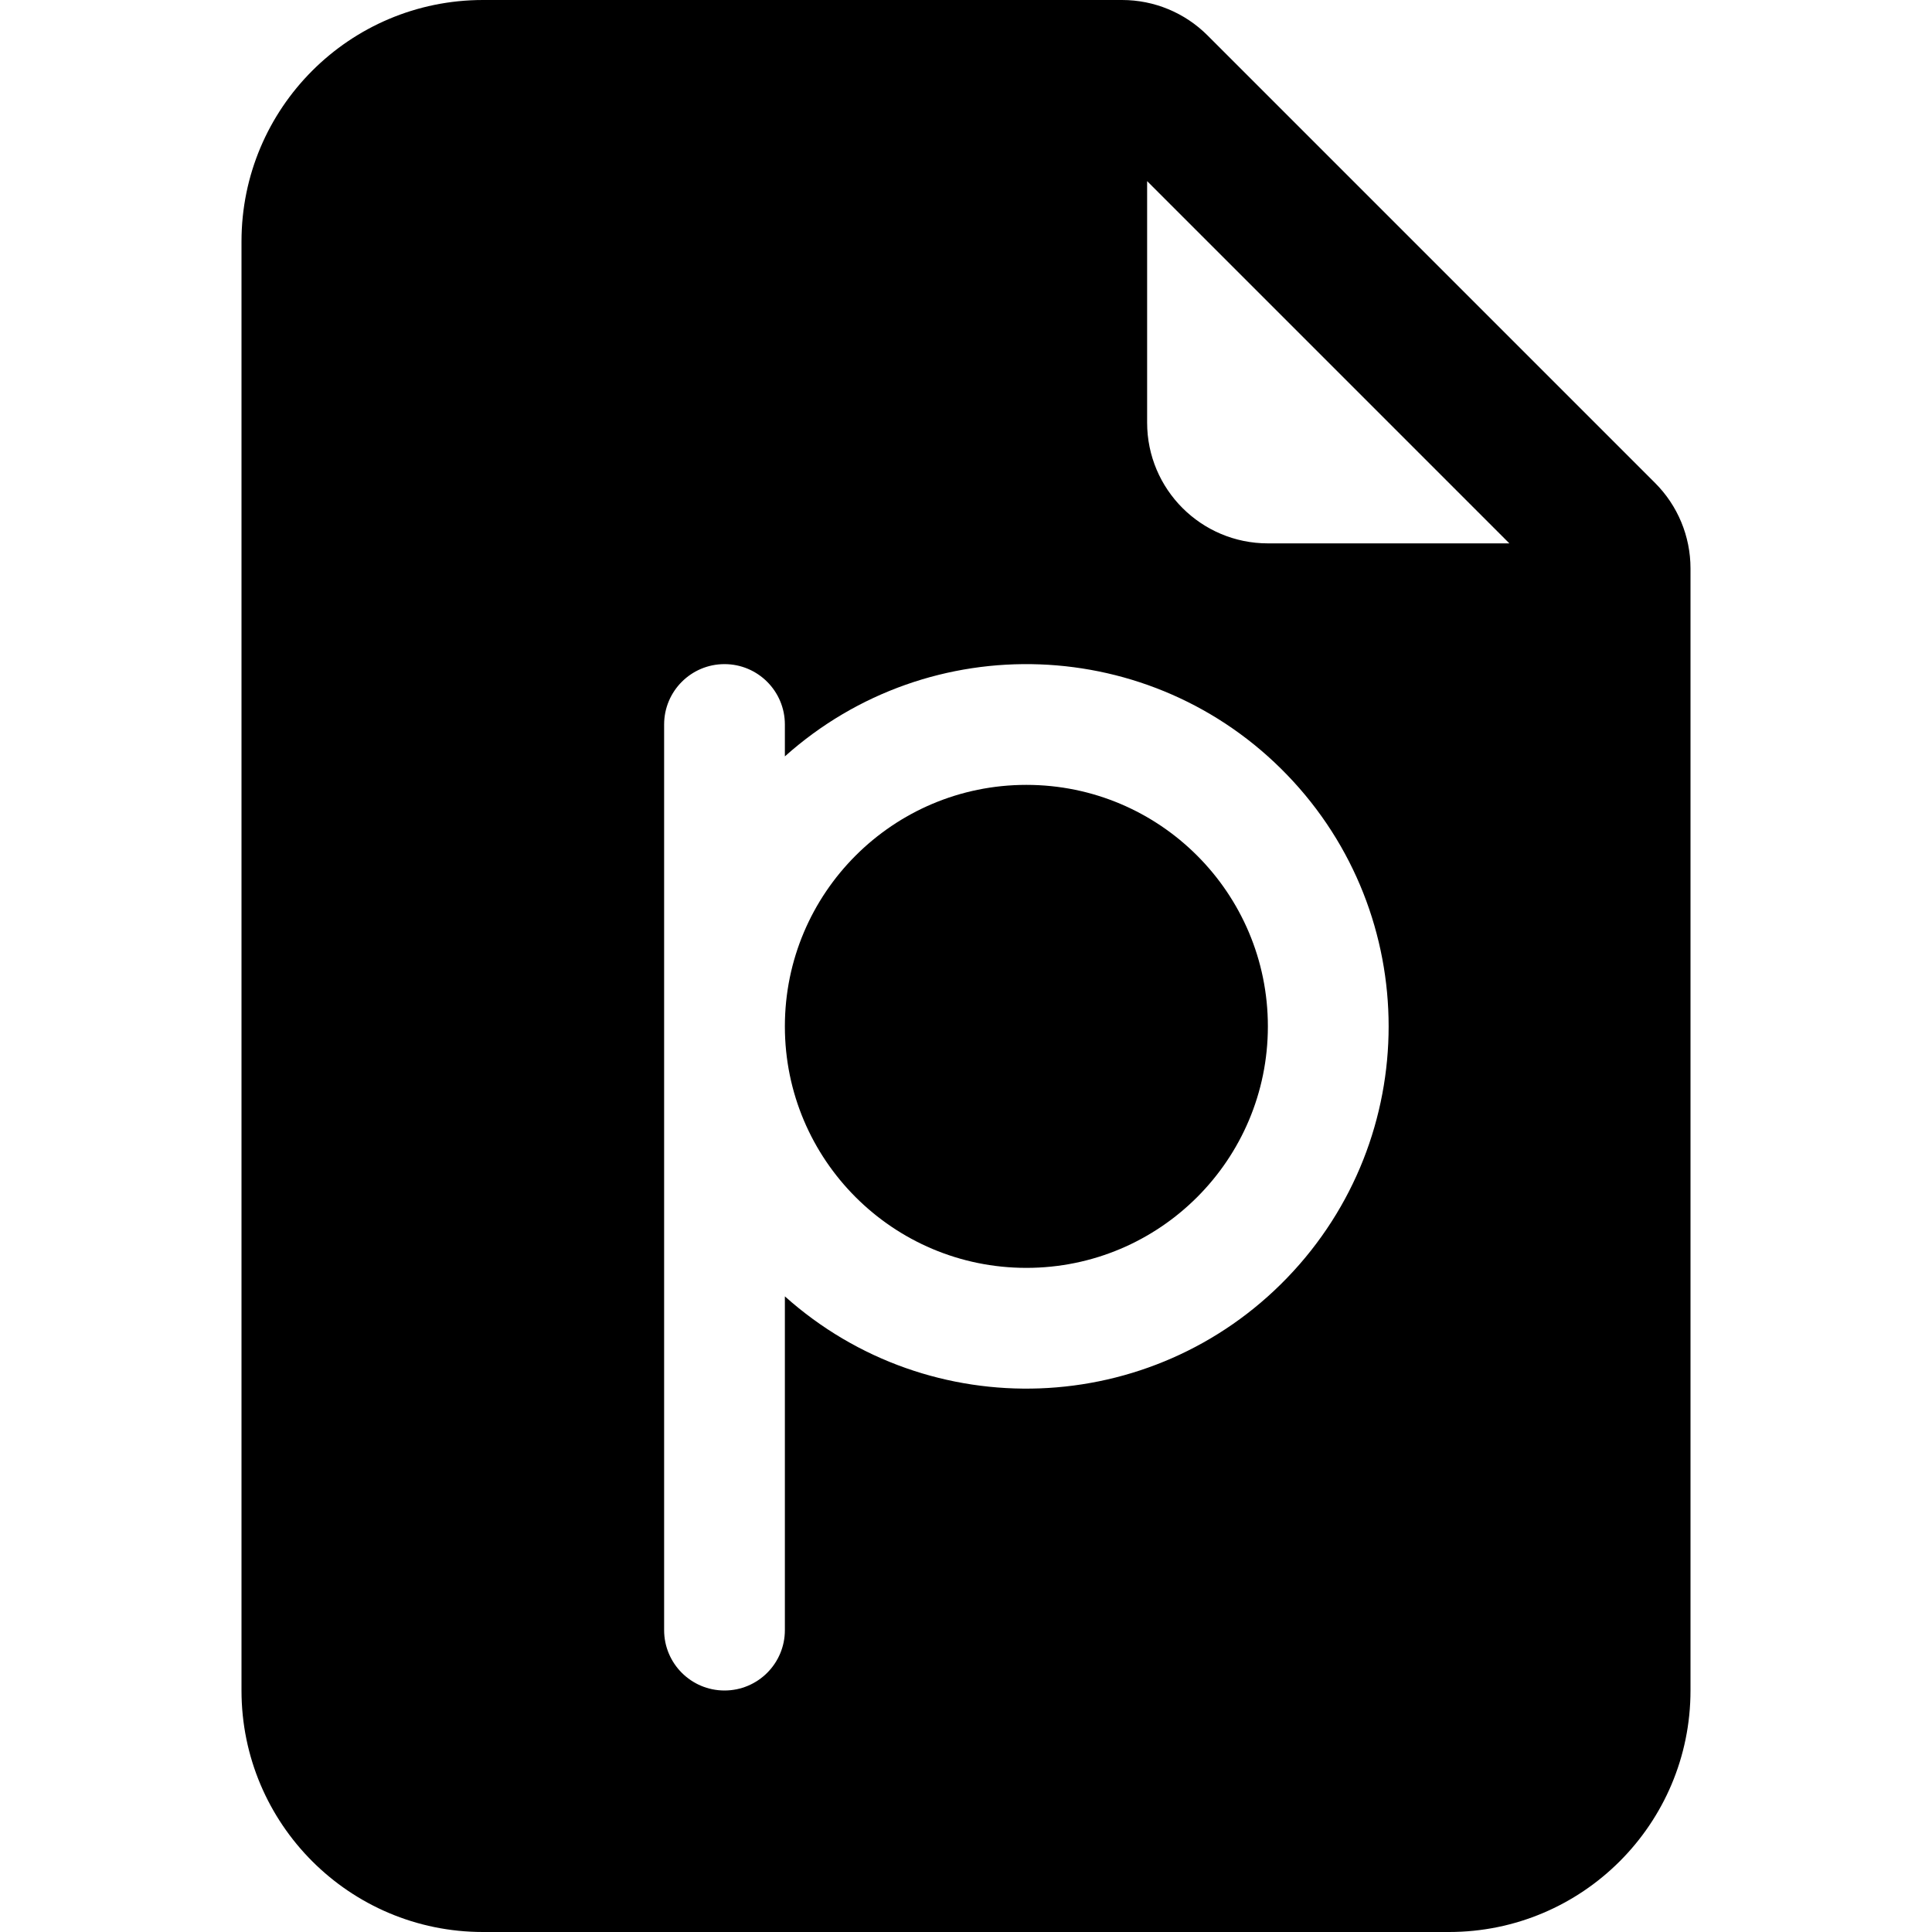
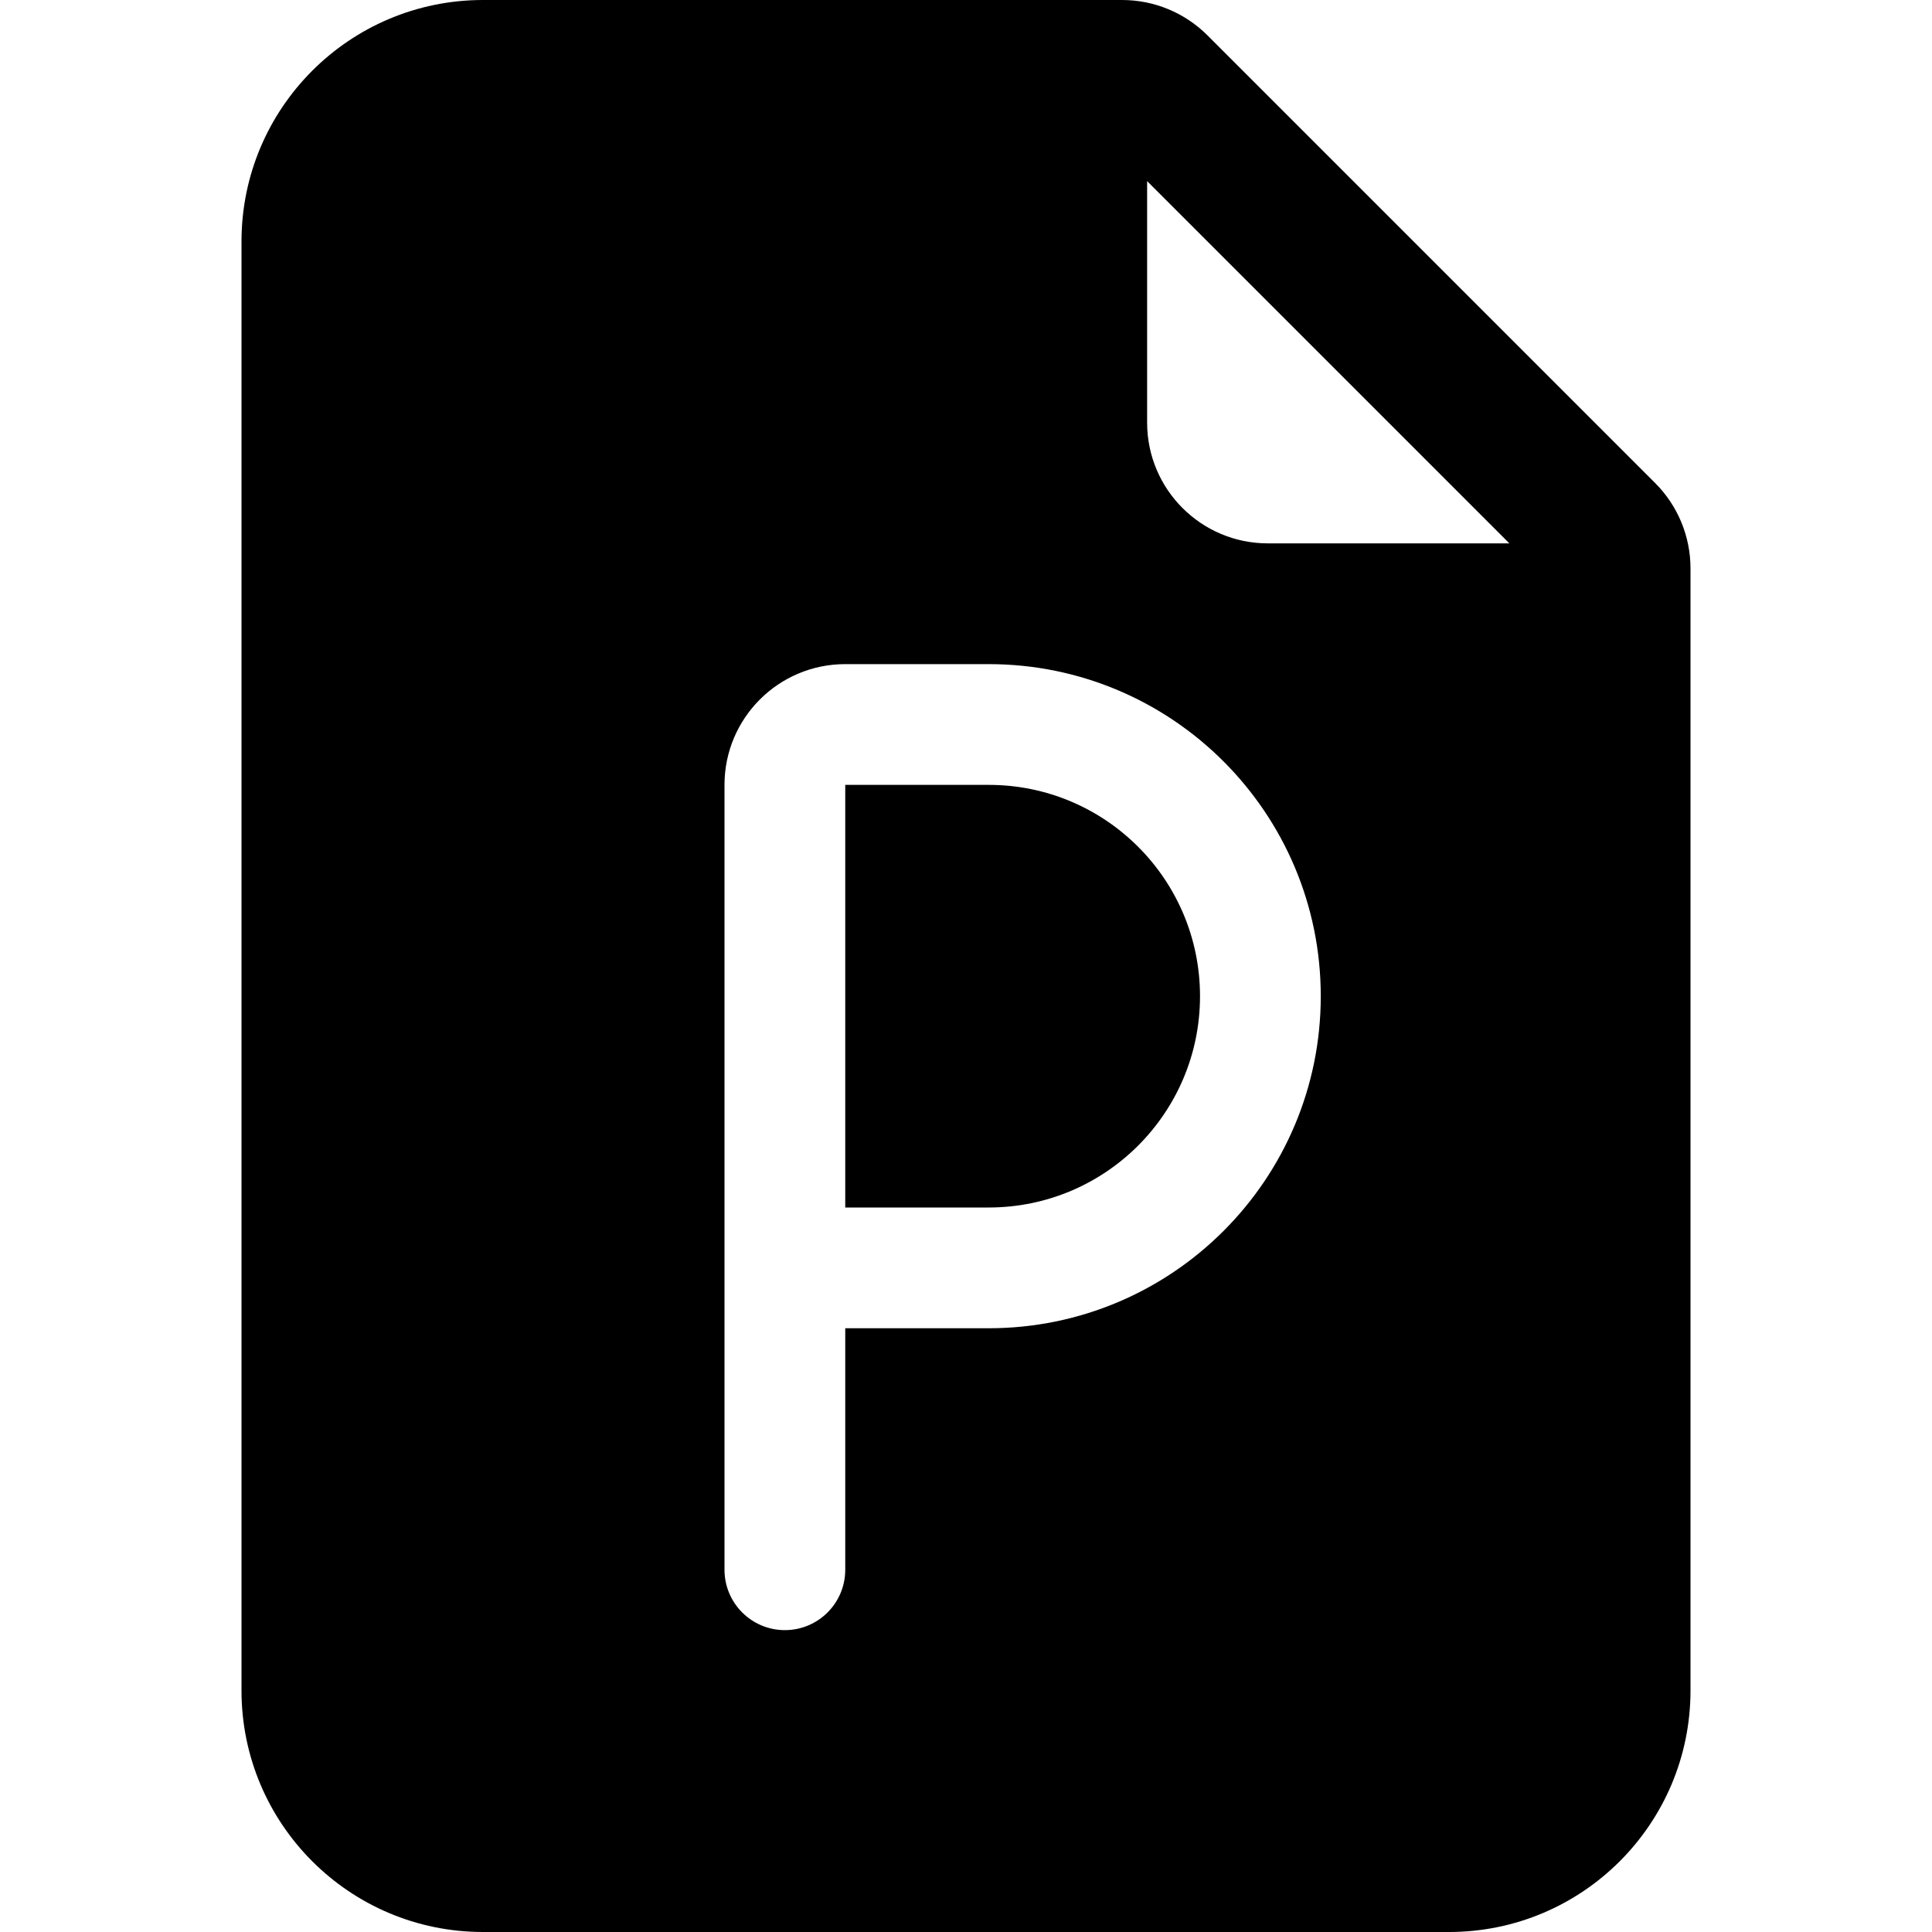
<svg xmlns="http://www.w3.org/2000/svg" width="16" height="16" fill="currentColor" class="bi bi-file-earmark-ppt-fill" viewBox="0 0 16 16">
-   <path d="M6.5 8.5a2 2 0 1 0 4 0 2 2 0 0 0-4 0z" />
-   <path d="M9.293 0H4a2 2 0 0 0-2 2v12a2 2 0 0 0 2 2h8a2 2 0 0 0 2-2V4.707A1 1 0 0 0 13.707 4L10 .293A1 1 0 0 0 9.293 0zM9.5 3.5v-2l3 3h-2a1 1 0 0 1-1-1zM6.5 6v.264a3 3 0 1 1 0 4.472V13.5a.5.5 0 0 1-1 0V6a.5.5 0 0 1 1 0z" />
+   <path d="M8.188 10H7V6.5h1.188a1.75 1.75 0 1 1 0 3.5z" />
+   <path d="M4 0h5.293A1 1 0 0 1 10 .293L13.707 4a1 1 0 0 1 .293.707V14a2 2 0 0 1-2 2H4a2 2 0 0 1-2-2V2a2 2 0 0 1 2-2zm5.5 1.5v2a1 1 0 0 0 1 1h2l-3-3zM7 5.5a1 1 0 0 0-1 1V13a.5.5 0 0 0 1 0v-2h1.188a2.75 2.75 0 0 0 0-5.5H7z" />
</svg>
